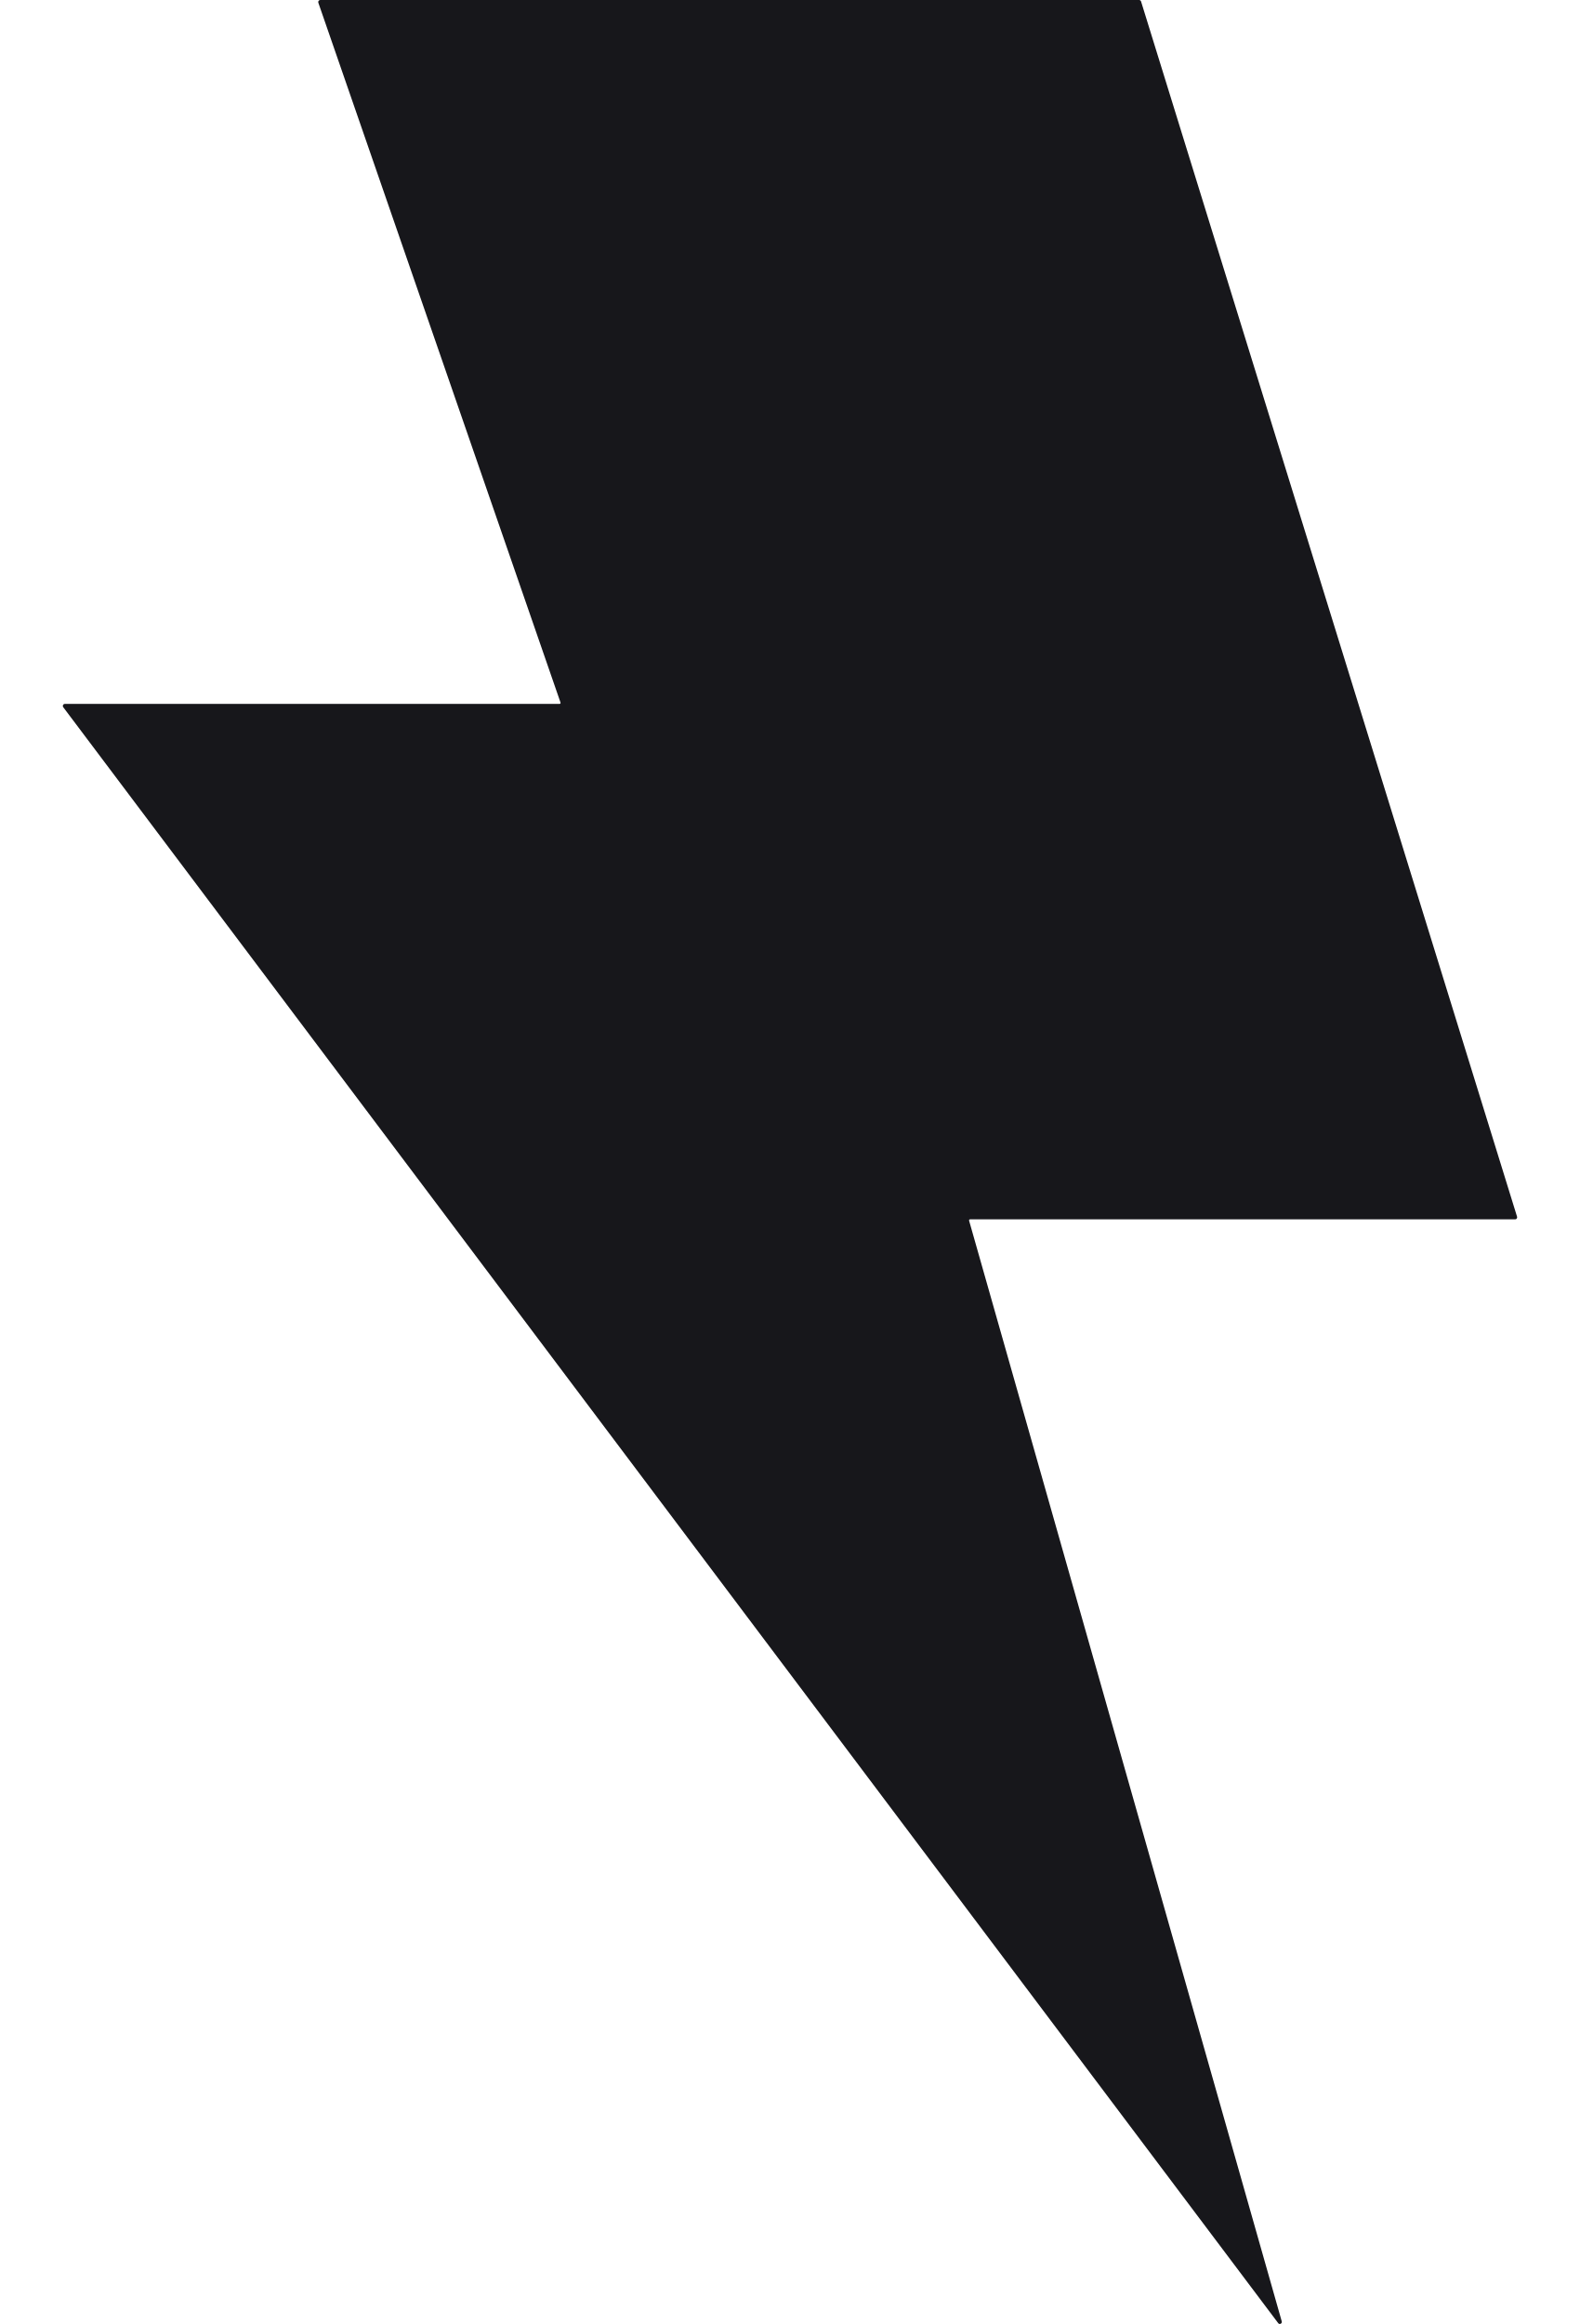
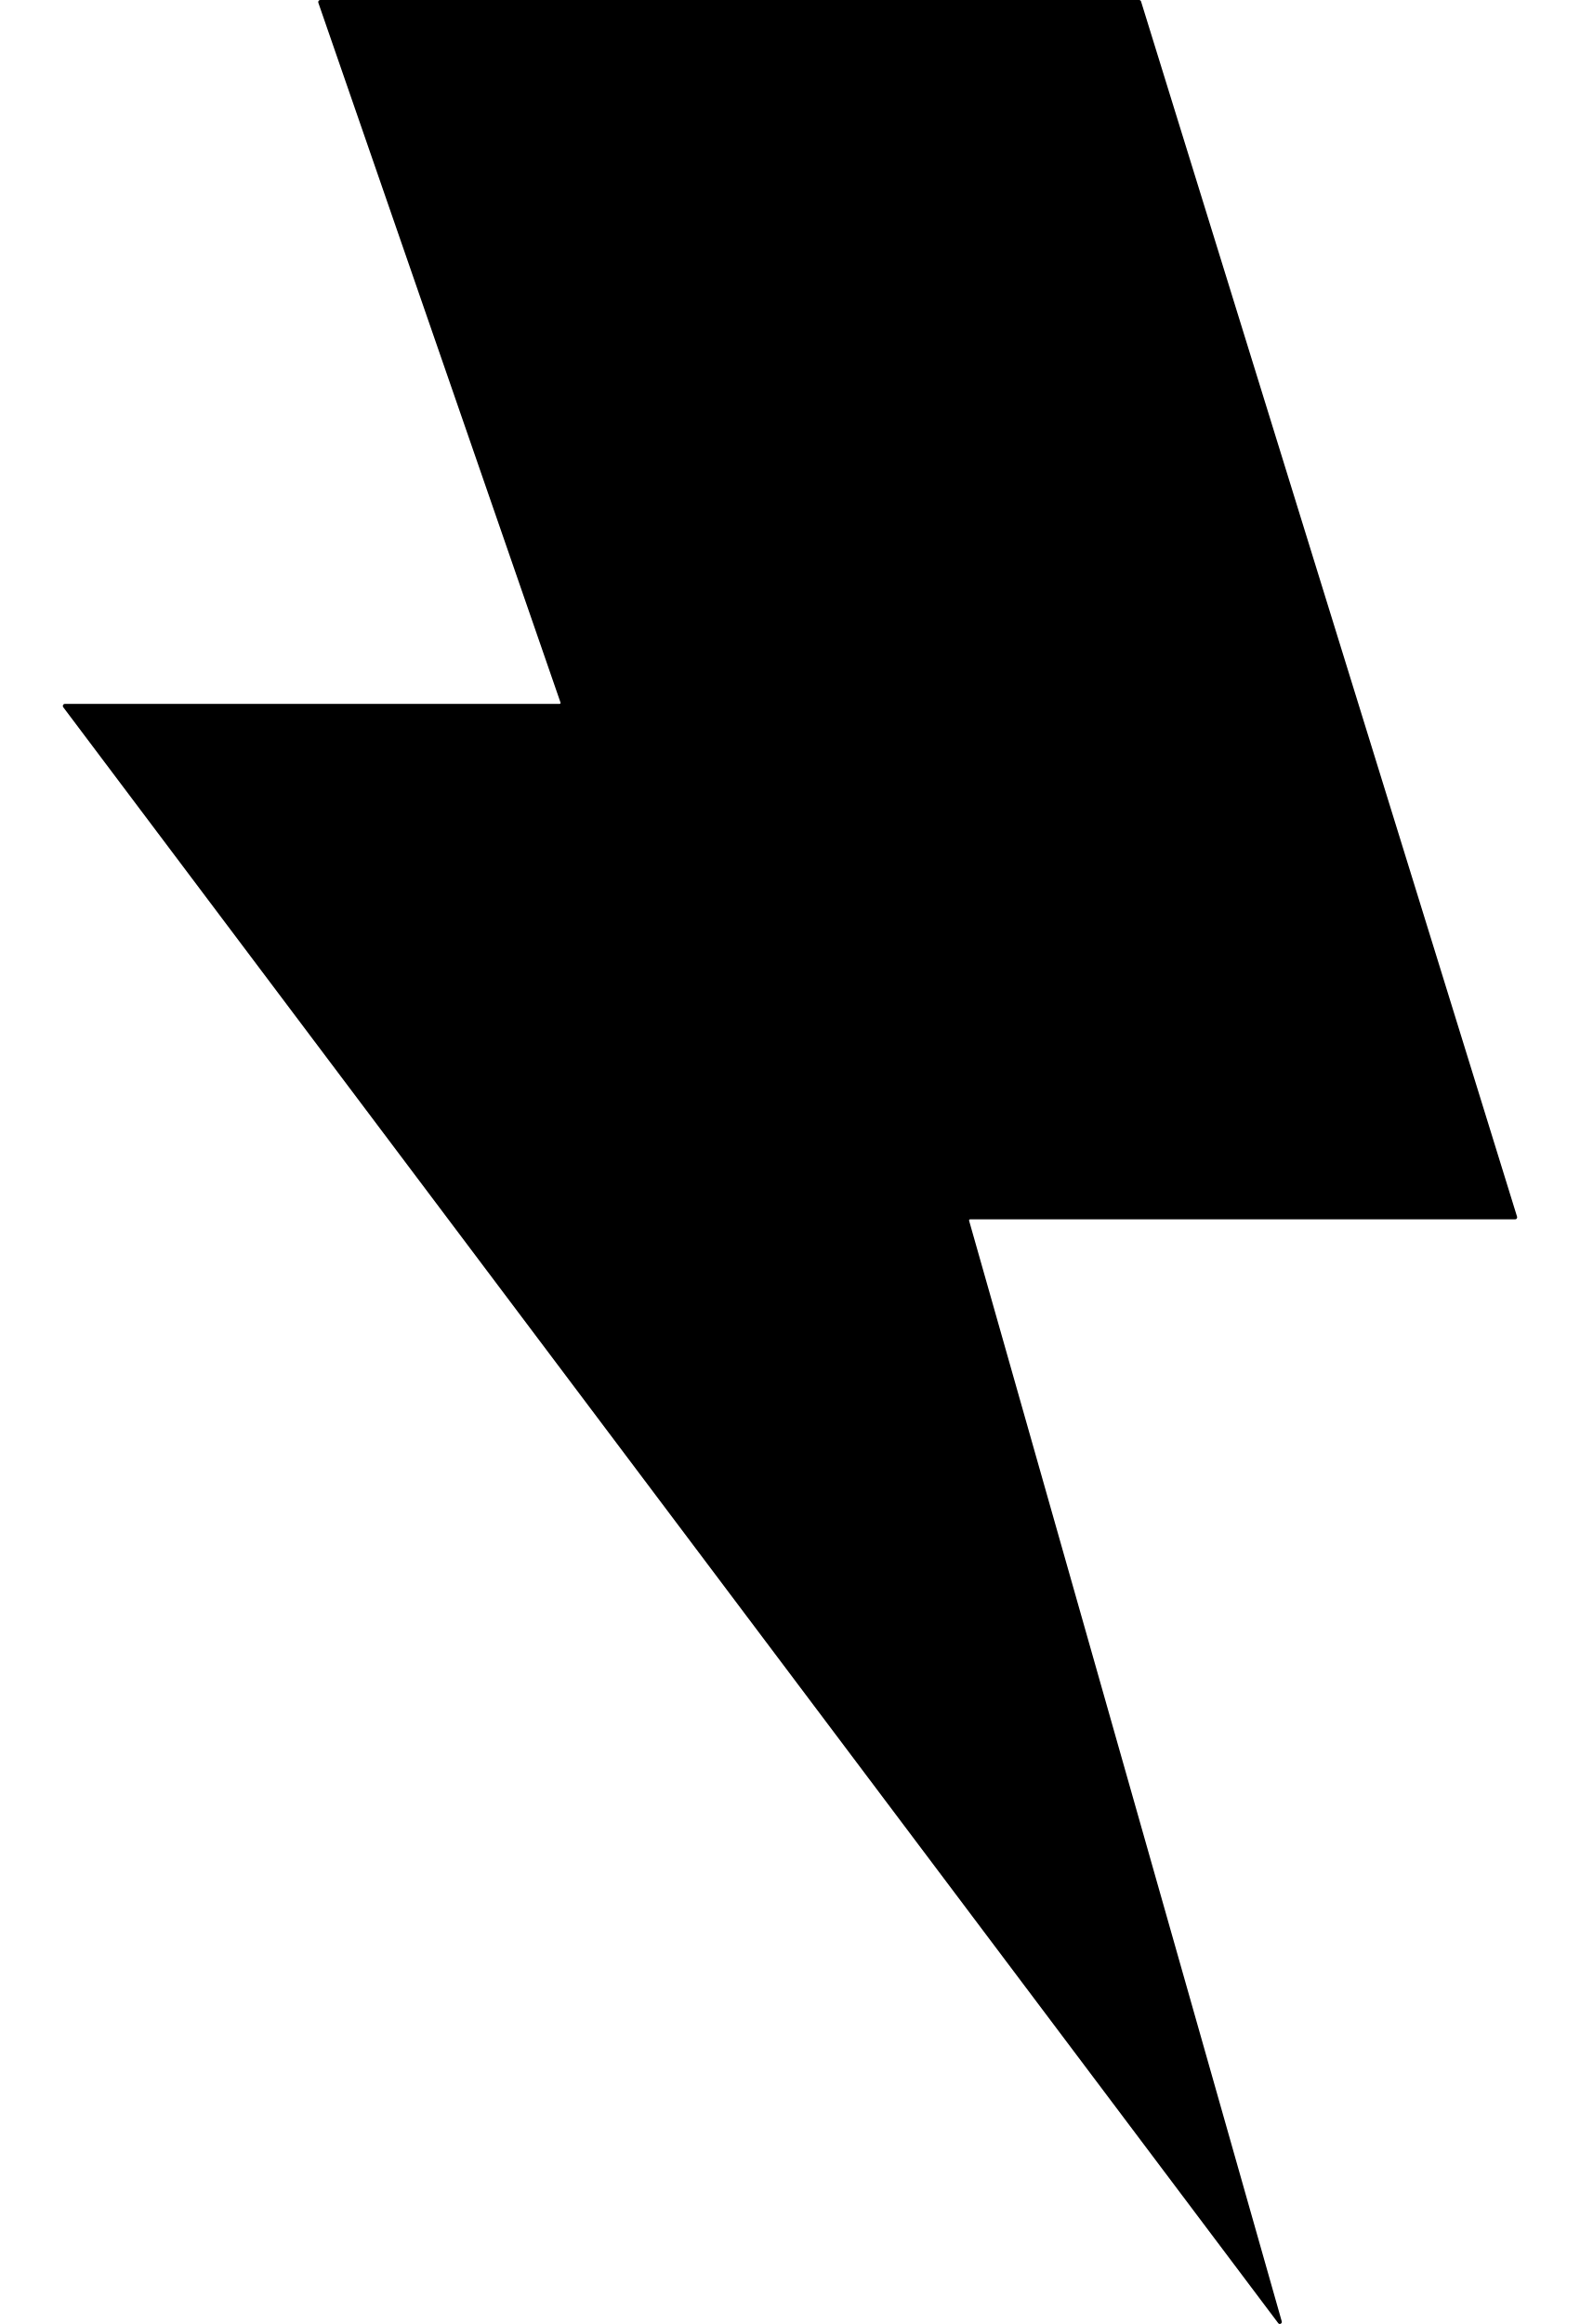
<svg xmlns="http://www.w3.org/2000/svg" width="17" height="25" viewBox="0 0 17 25" fill="none">
-   <path fill-rule="evenodd" clip-rule="evenodd" d="M3.425 0.029C3.42 0.015 3.431 0 3.446 0H12.256C12.265 0 12.274 0.006 12.277 0.015L16.323 13.089C16.327 13.103 16.317 13.117 16.302 13.117H10.437C10.43 13.117 10.425 13.124 10.427 13.131L13.791 24.972C13.797 24.995 13.767 25.01 13.753 24.991L0.68 7.607C0.67 7.593 0.68 7.572 0.698 7.572H6.021C6.028 7.572 6.033 7.565 6.031 7.558L3.425 0.029Z" fill="#17171B" />
+   <path fill-rule="evenodd" clip-rule="evenodd" d="M3.425 0.029C3.42 0.015 3.431 0 3.446 0H12.256C12.265 0 12.274 0.006 12.277 0.015L16.323 13.089C16.327 13.103 16.317 13.117 16.302 13.117H10.437C10.43 13.117 10.425 13.124 10.427 13.131L13.791 24.972C13.797 24.995 13.767 25.01 13.753 24.991L0.68 7.607C0.67 7.593 0.68 7.572 0.698 7.572H6.021C6.028 7.572 6.033 7.565 6.031 7.558L3.425 0.029Z" fill="currentColor" />
</svg>
